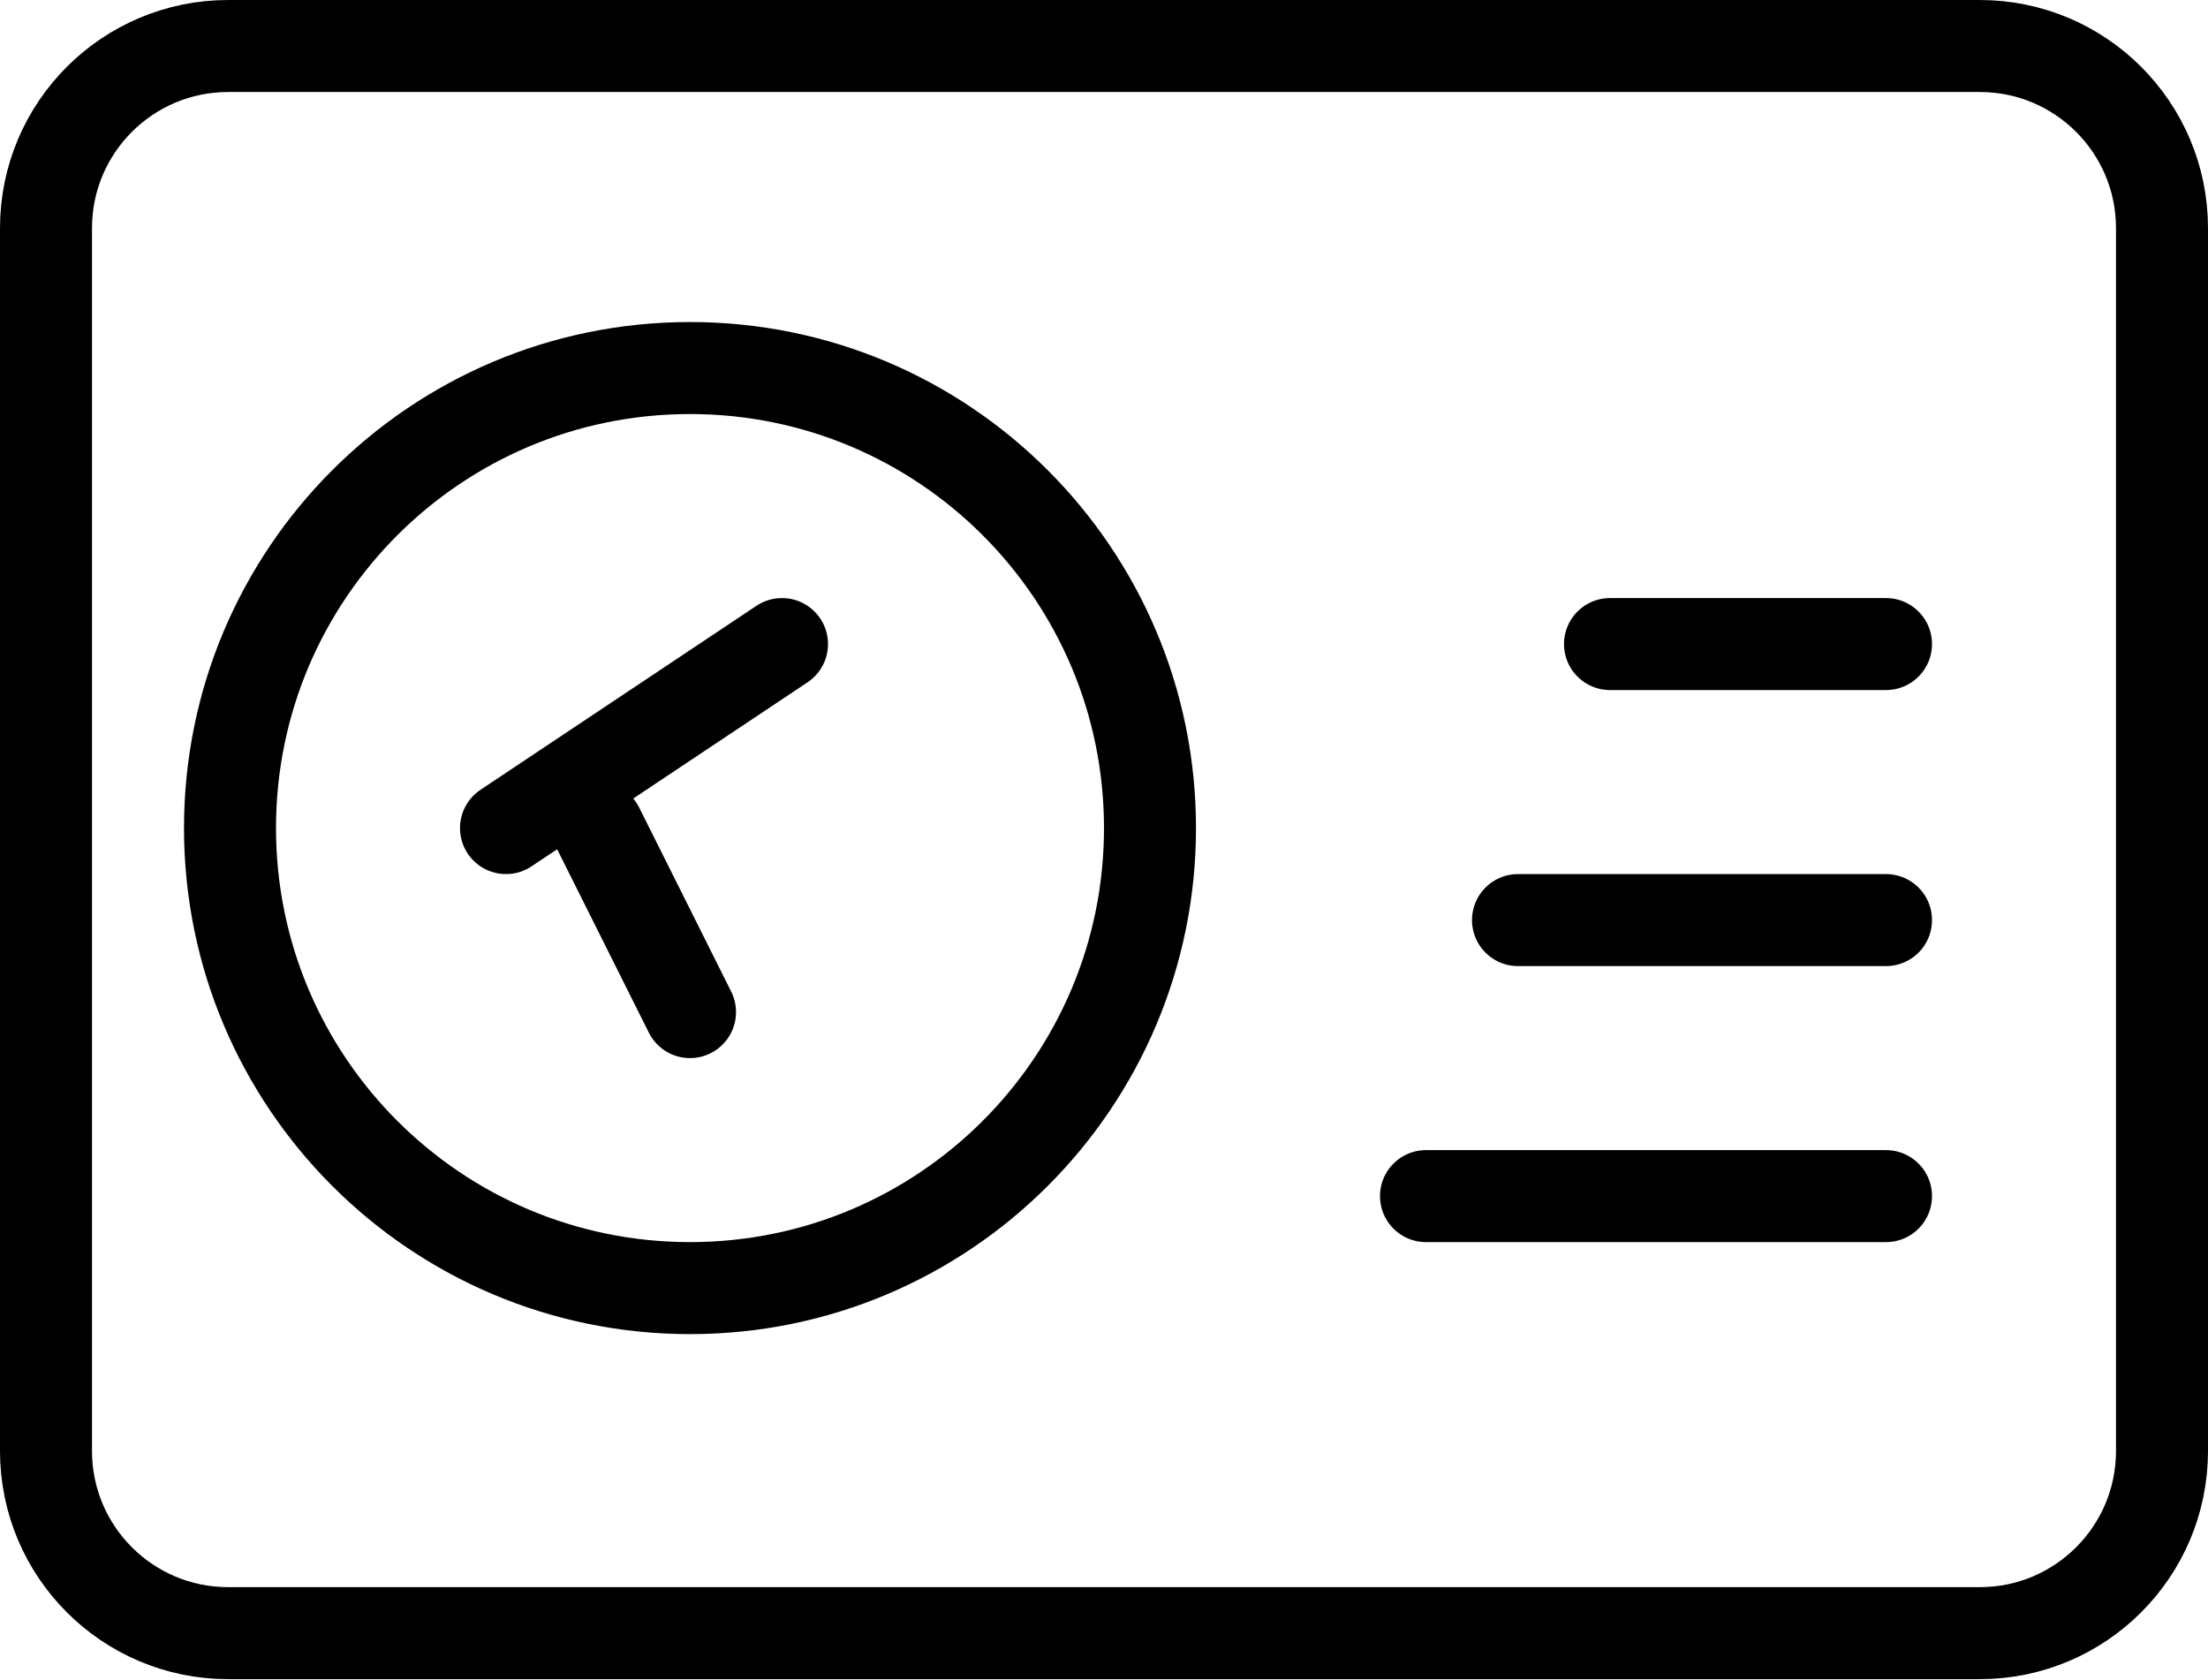
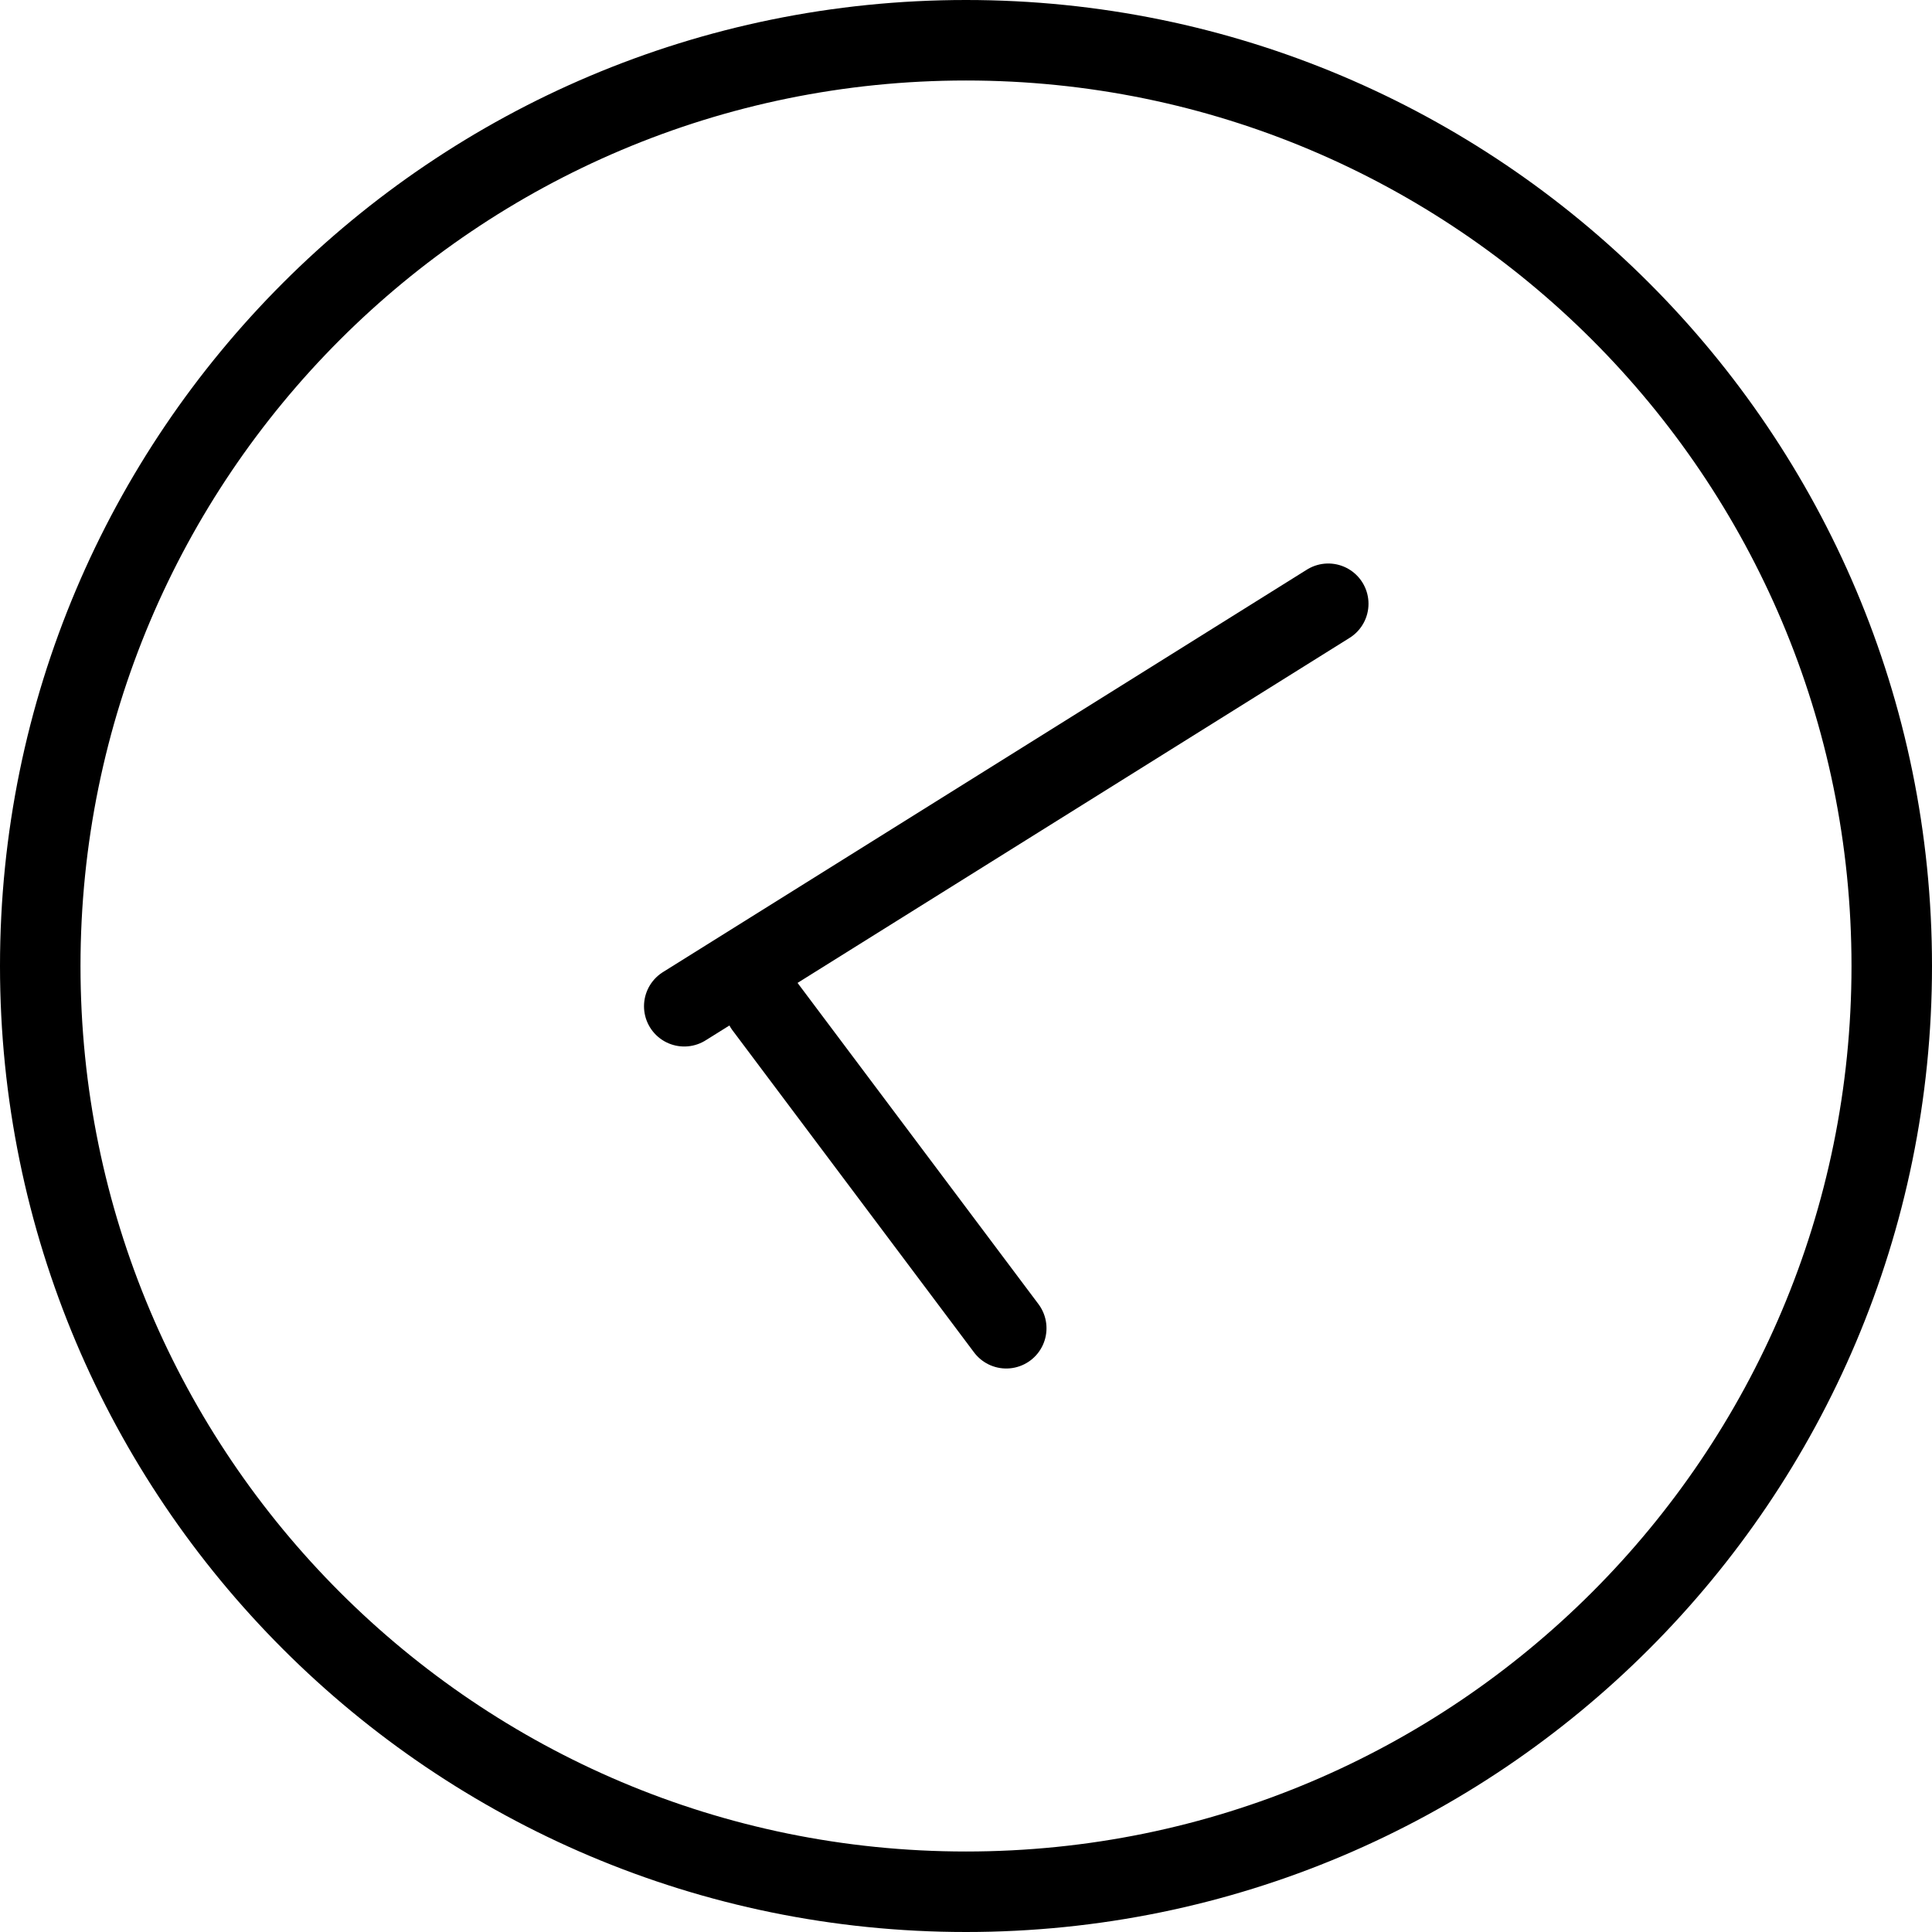
- <svg xmlns="http://www.w3.org/2000/svg" id="e8720889-e244-4d10-b04e-c0d8f6b60d34" data-name="Layer 1" viewBox="0 0 24 18.25">
-   <rect x="0.5" y="0.5" width="23" height="17.25" rx="1.98" fill="none" stroke="#000" stroke-miterlimit="10" />
-   <circle cx="7.5" cy="9" r="5" fill="none" stroke="#000" stroke-miterlimit="10" />
-   <line x1="17.5" y1="7" x2="20.5" y2="7" fill="none" stroke="#000" stroke-linecap="round" stroke-miterlimit="10" />
-   <line x1="16.5" y1="10" x2="20.5" y2="10" fill="none" stroke="#000" stroke-linecap="round" stroke-miterlimit="10" />
-   <line x1="15.5" y1="13" x2="20.5" y2="13" fill="none" stroke="#000" stroke-linecap="round" stroke-miterlimit="10" />
-   <line x1="8.5" y1="7" x2="5.5" y2="9" fill="none" stroke="#000" stroke-linecap="round" stroke-miterlimit="10" />
-   <line x1="7.5" y1="11" x2="6.5" y2="9" fill="none" stroke="#000" stroke-linecap="round" stroke-miterlimit="10" />
+ <svg xmlns="http://www.w3.org/2000/svg" viewBox="0 0 24 24">
+   <circle cx="12" cy="12" r="11.5" fill="none" stroke="#000" stroke-miterlimit="10" />
+   <line x1="16.5" y1="7.5" x2="8.5" y2="12.5" fill="none" stroke="#000" stroke-linecap="round" stroke-miterlimit="10" />
+   <line x1="12.5" y1="16.5" x2="9.5" y2="12.5" fill="none" stroke="#000" stroke-linecap="round" stroke-miterlimit="10" />
</svg>
